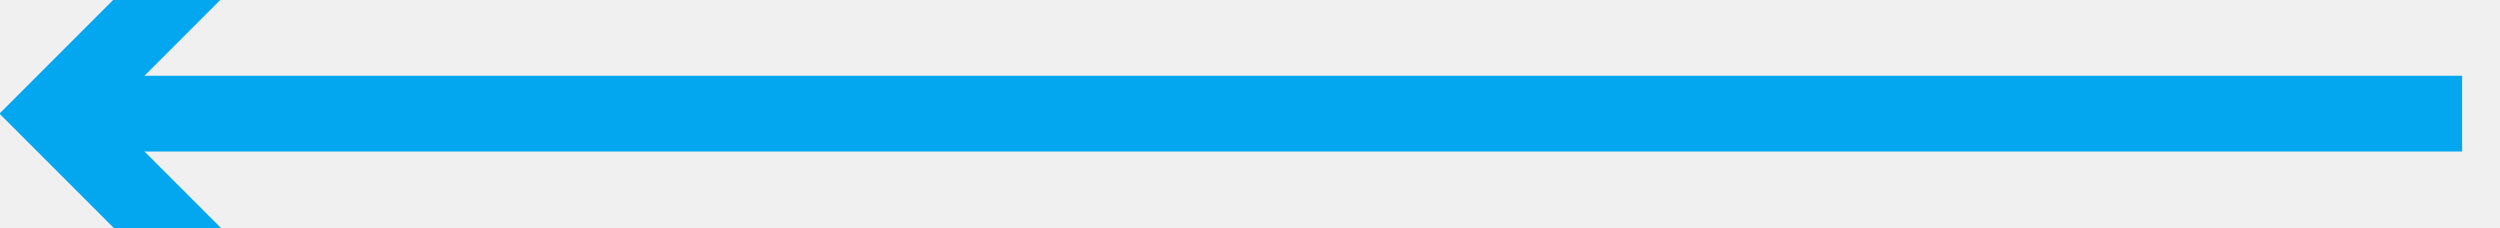
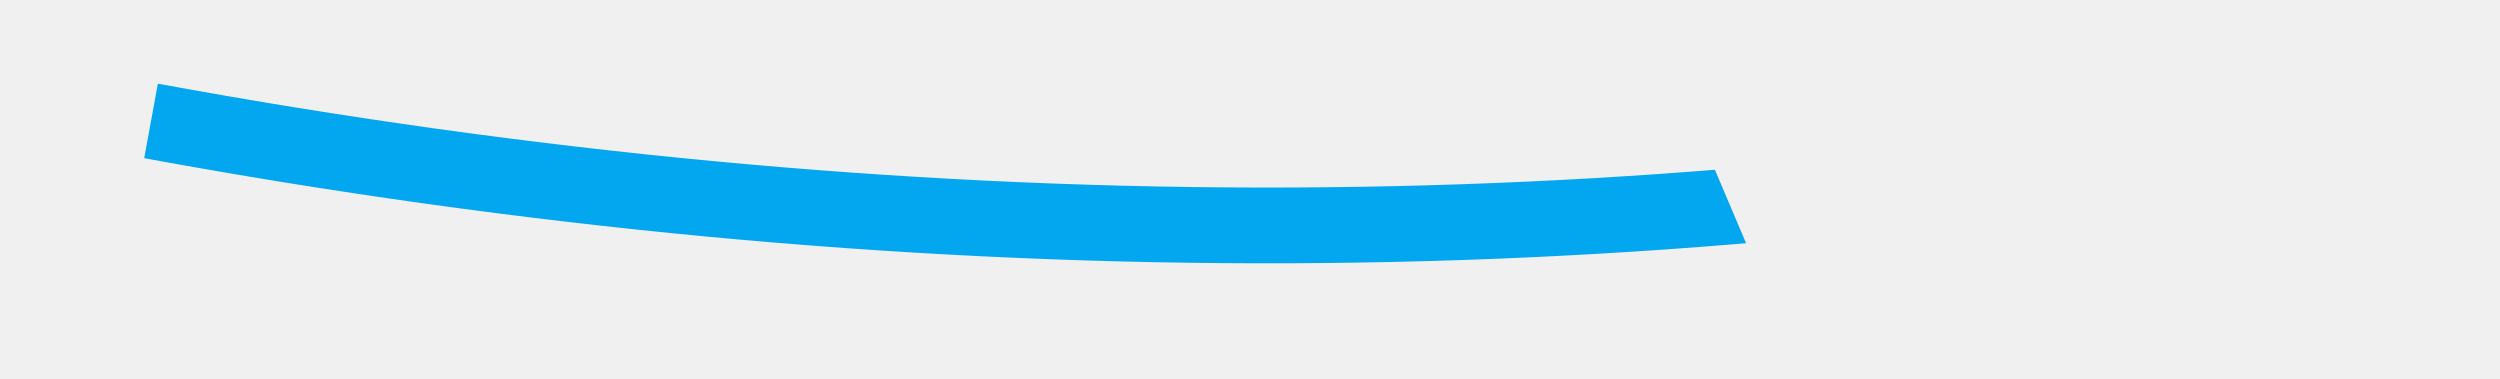
- <svg xmlns="http://www.w3.org/2000/svg" version="1.1" width="66px" height="6px" viewBox="472 194  66 6">
-   <g transform="matrix(-1 0 0 -1 1010 394 )">
-     <path d="M 530.893 192.707  L 535.186 197  L 530.893 201.293  L 532.307 202.707  L 537.307 197.707  L 538.014 197  L 537.307 196.293  L 532.307 191.293  L 530.893 192.707  Z " fill-rule="nonzero" fill="#02a7f0" stroke="none" />
-     <rect fill-rule="evenodd" fill="#02a7f0" stroke="none" x="473" y="196" width="63" height="2" />
-     <path d="" stroke-width="2" stroke="#02a7f0" fill="none" />
+ <svg xmlns="http://www.w3.org/2000/svg" version="1.1" width="66px" height="10px" viewBox="578 582  66 10">
+   <defs>
+     <mask fill="white" id="clip1367">
+       <path d="M 622.5 583  L 655.5 583  L 655.5 610  L 622.5 610  Z M 578.67 569.503  L 705 569.503  L 705 610  L 578.67 610  Z " fill-rule="evenodd" />
+     </mask>
+   </defs>
+   <g transform="matrix(0.9205049 -0.3907311 0.3907311 0.9205049 -180.7876 285.4004 )">
+     <path d="M 585 574  C 618.709 596.232  655.385 604.013  695.03 597.343  " stroke-width="2" stroke="#02a7f0" fill="none" mask="url(#clip1367)" />
+     <path d="M 689.245 594.033  L 694.23 597.498  L 690.765 602.483  L 692.407 603.625  L 696.443 597.819  L 697.014 596.997  L 696.193 596.427  L 690.387 592.391  L 689.245 594.033  Z " fill-rule="nonzero" fill="#02a7f0" stroke="none" mask="url(#clip1367)" />
  </g>
</svg>
